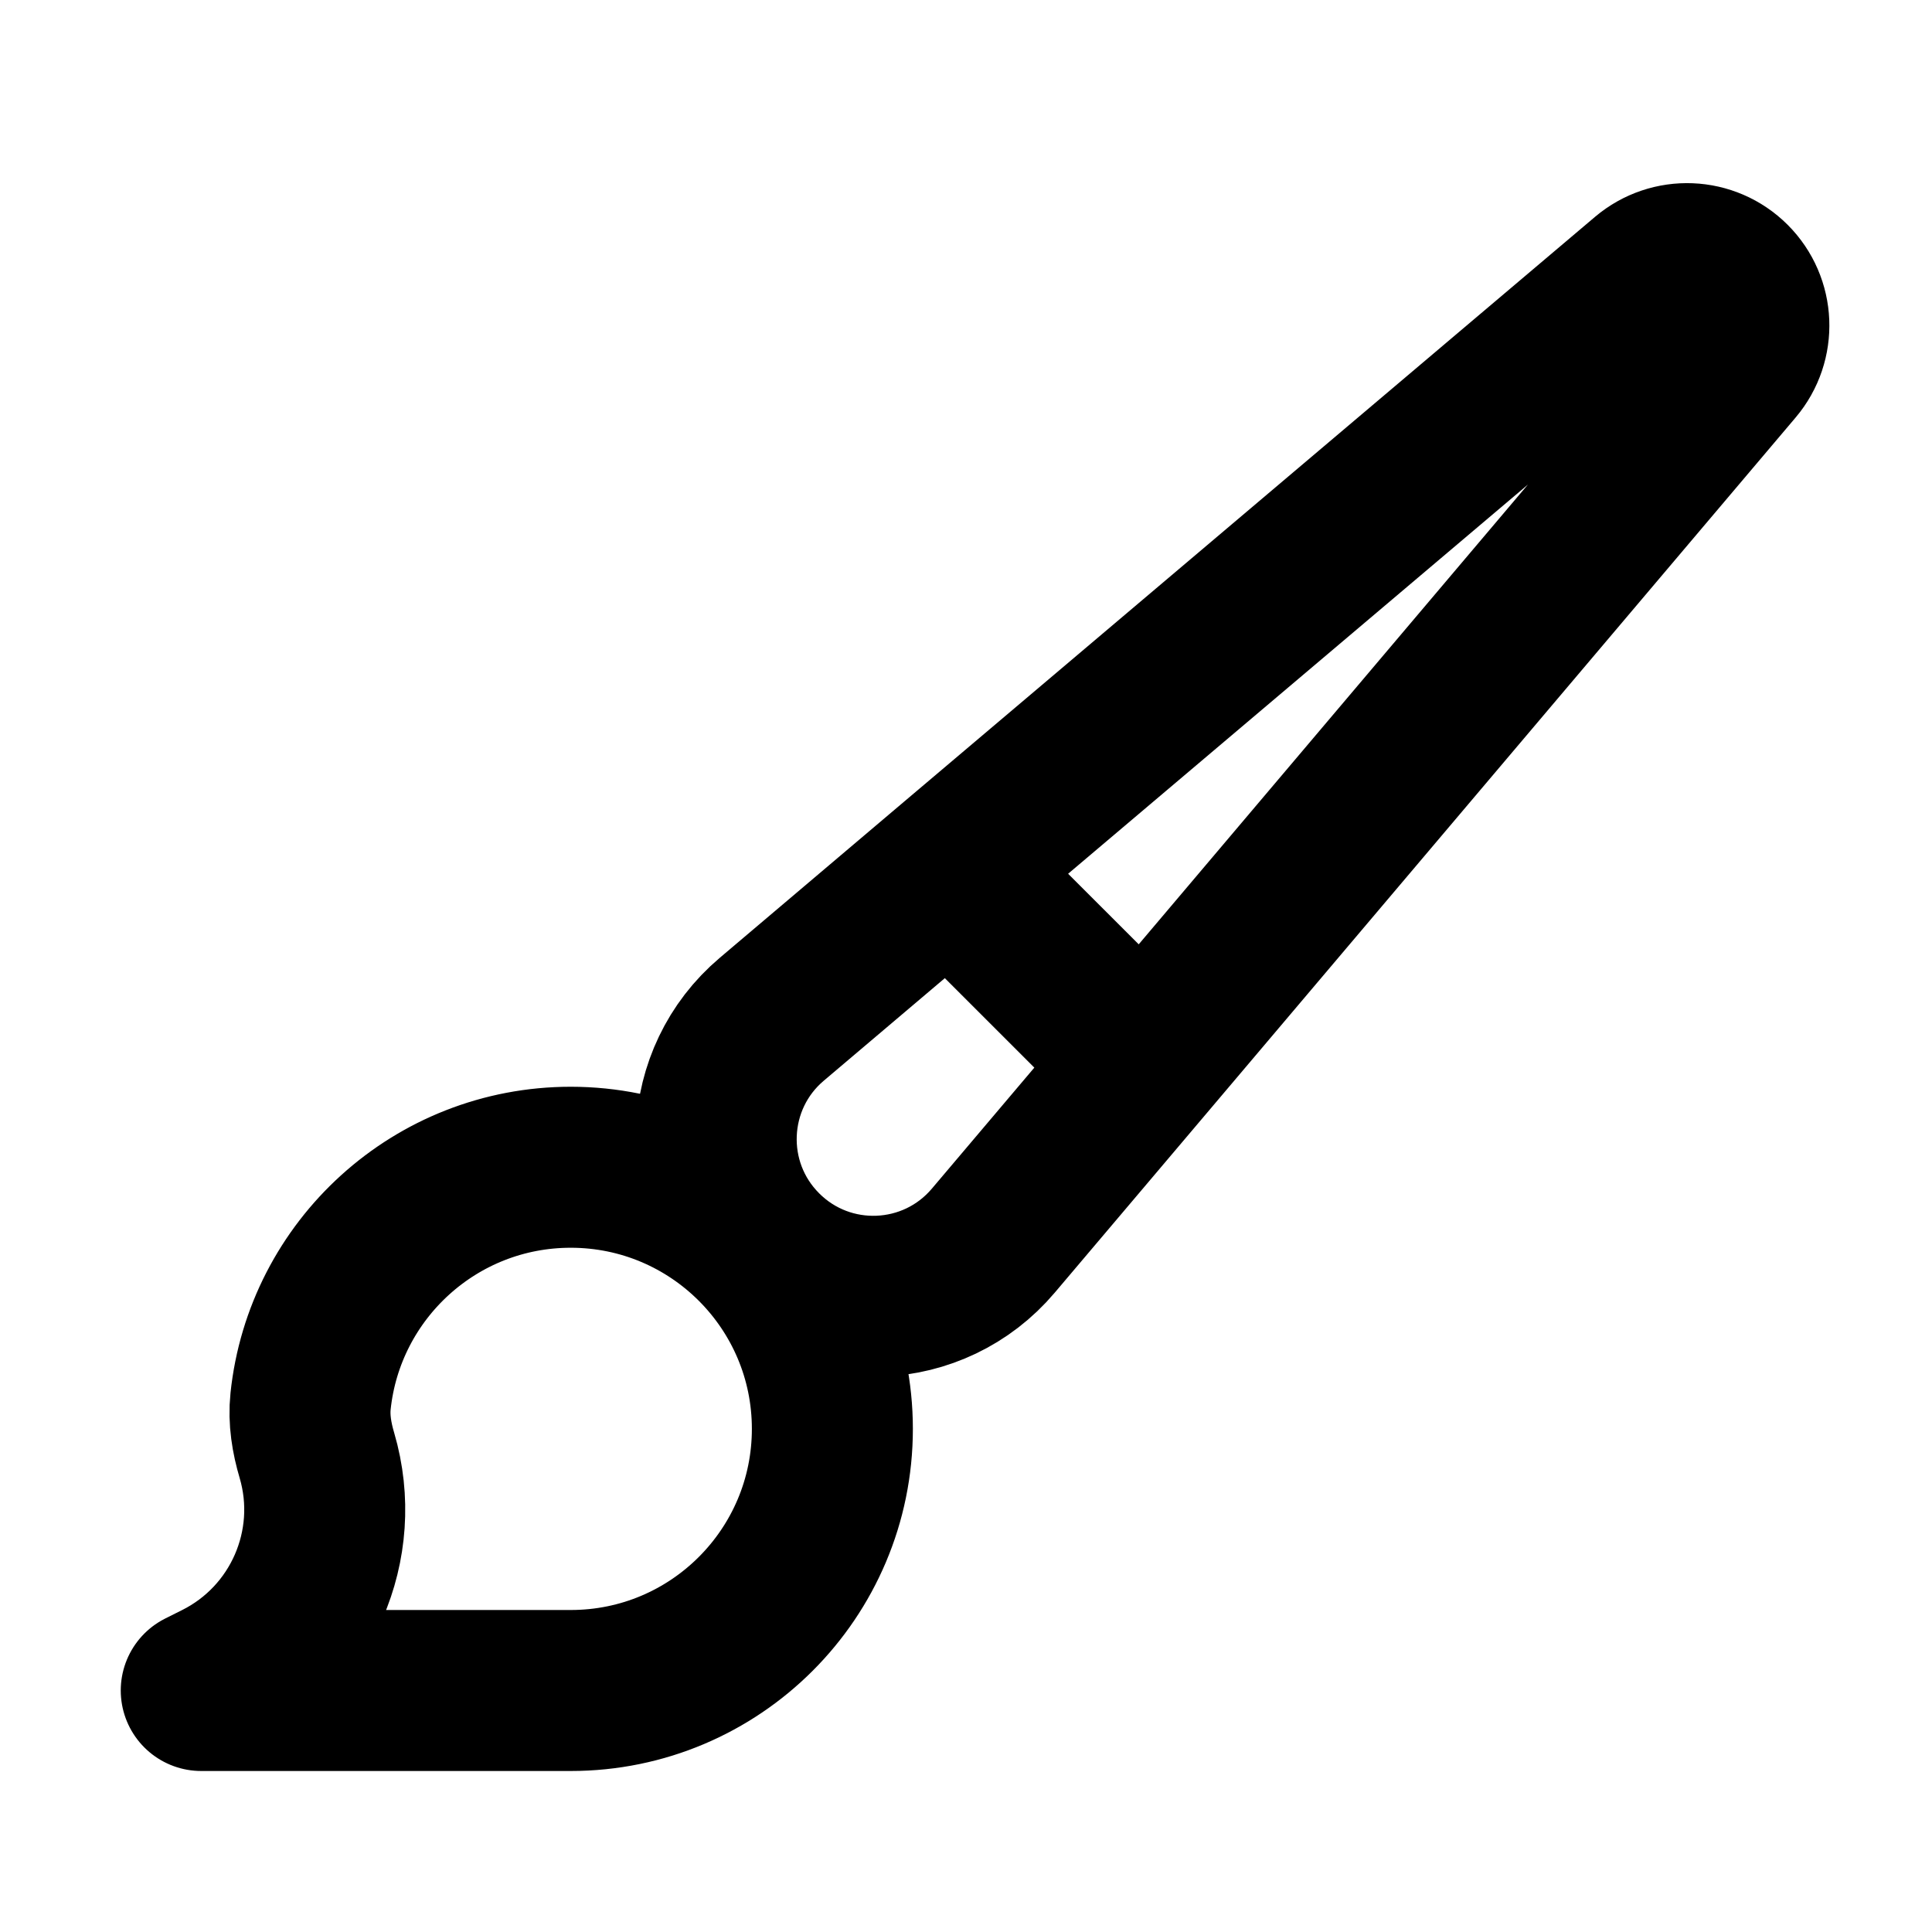
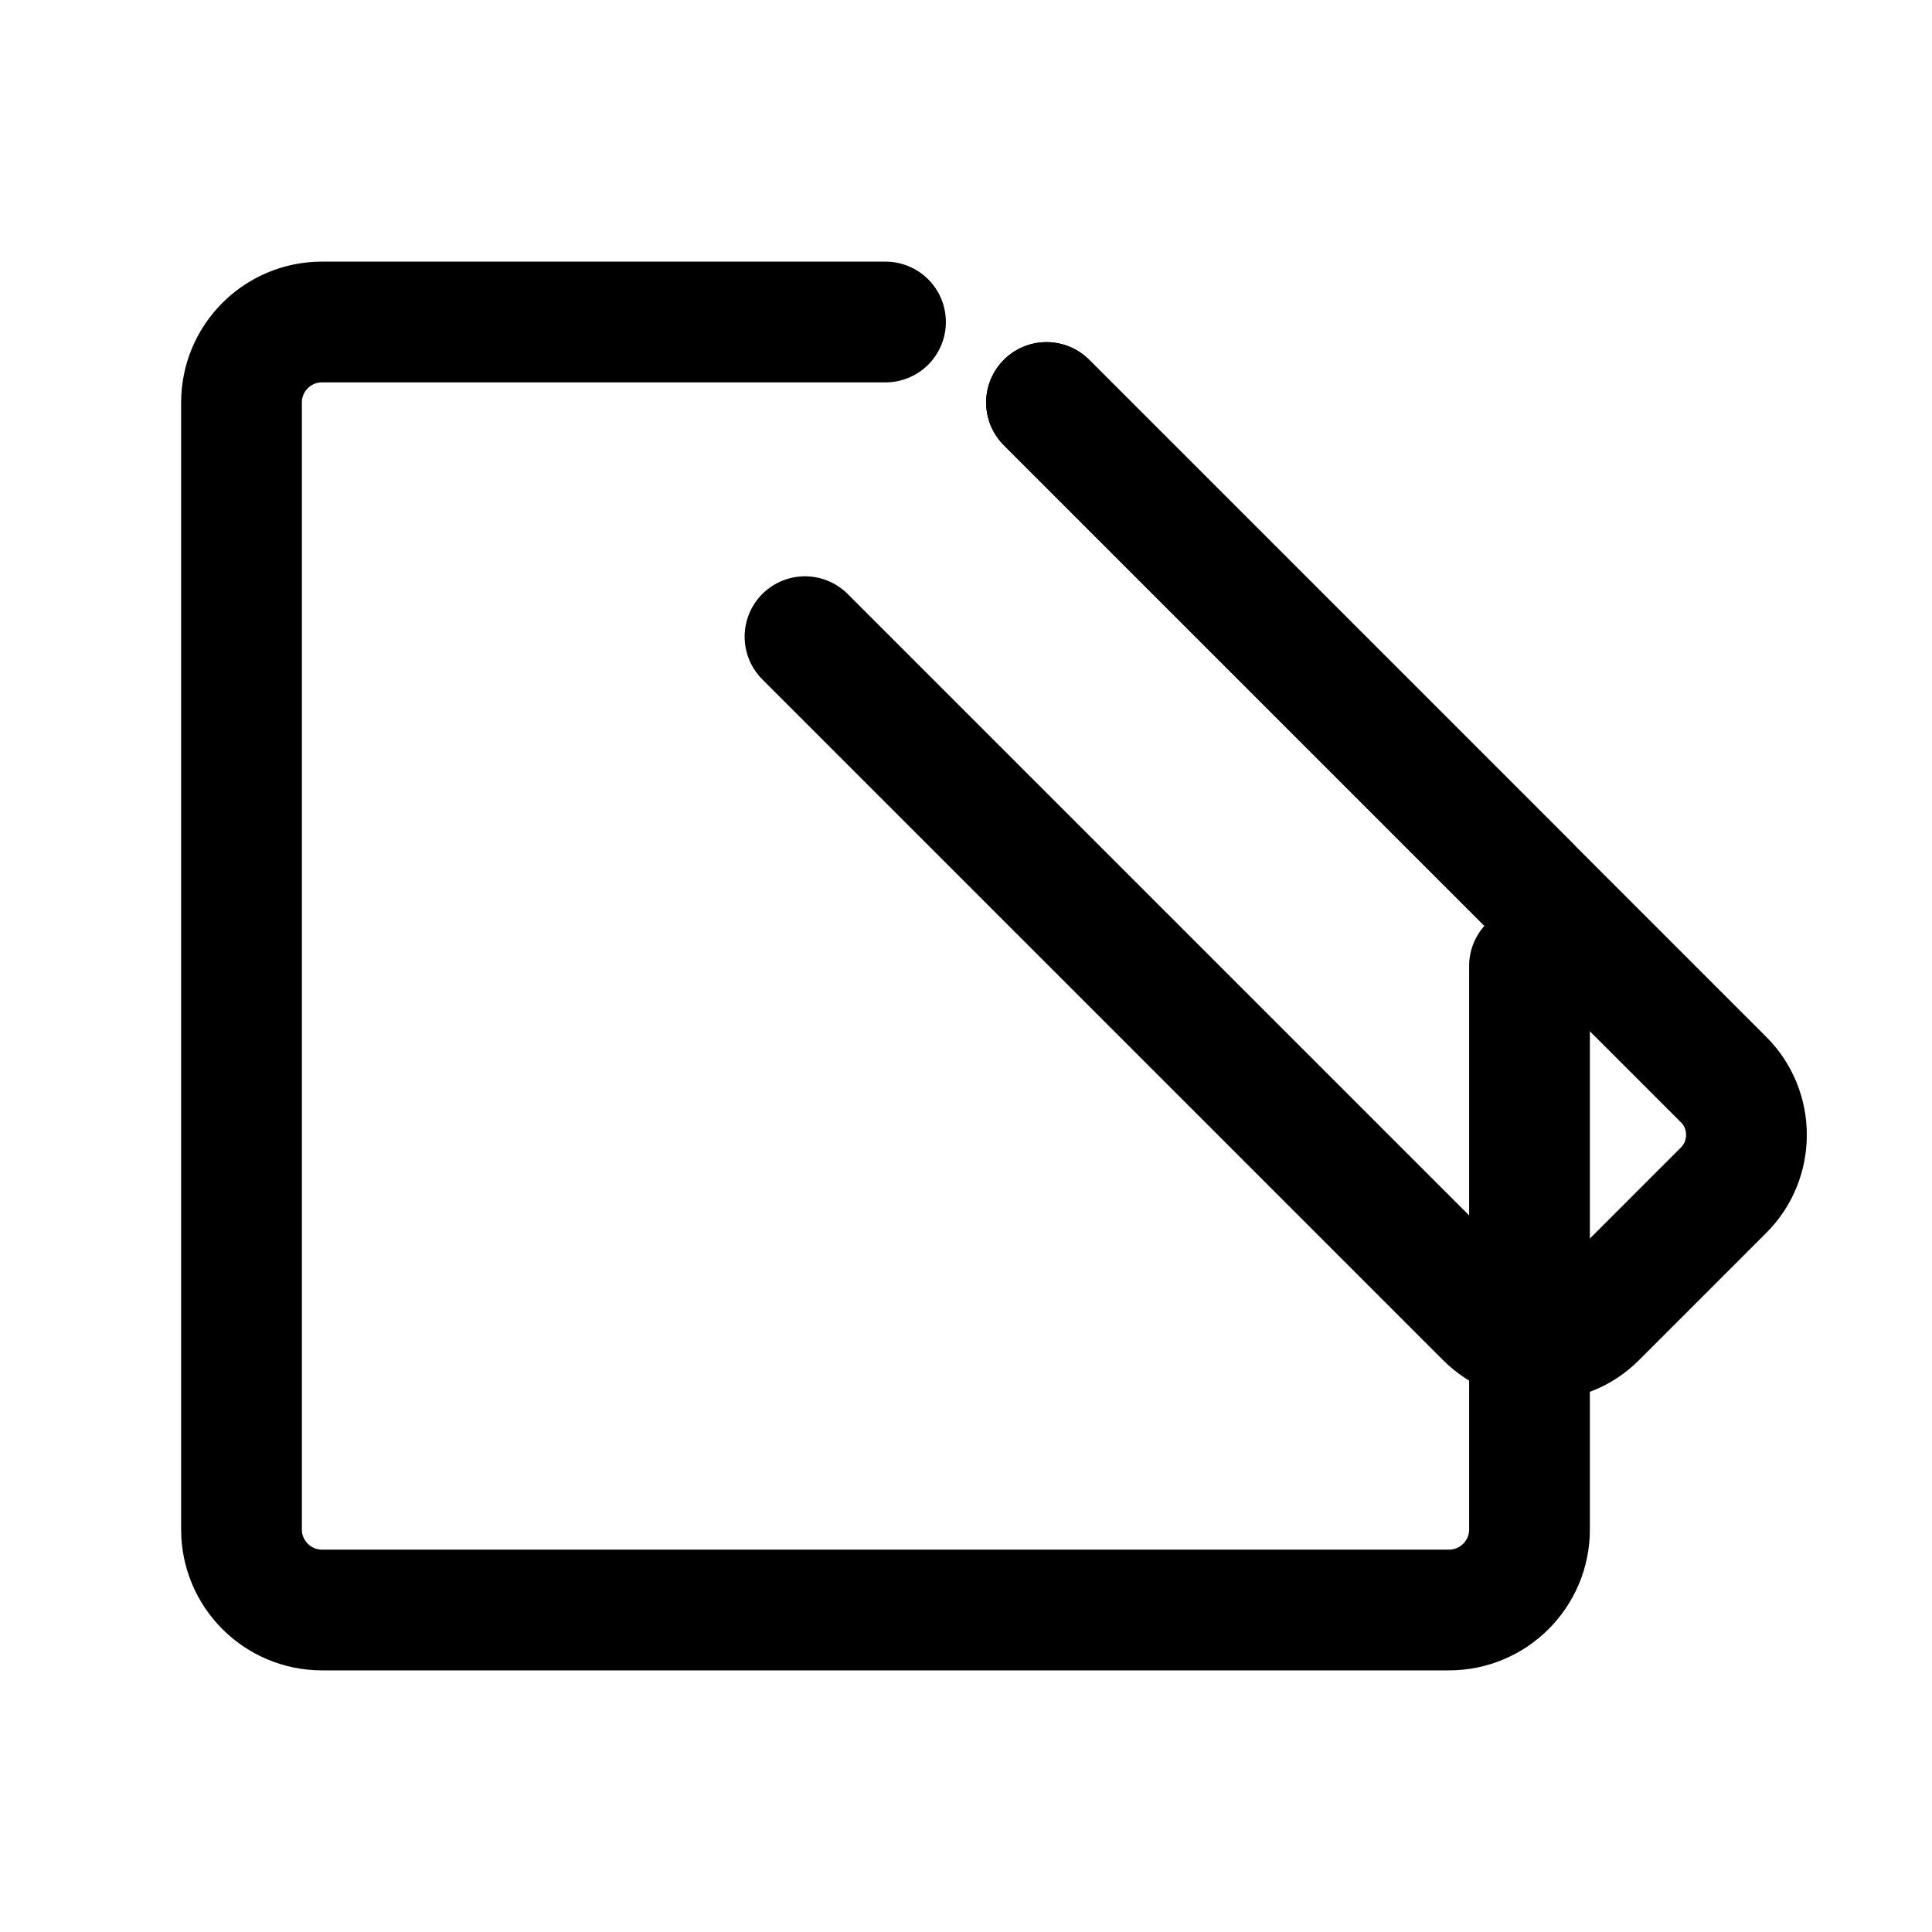
- <svg xmlns="http://www.w3.org/2000/svg" width="800px" height="800px" viewBox="0 0 24 24" fill="none">
-   <path d="M11.793 10.793L20.46 3.457C20.765 3.199 21.217 3.217 21.5 3.5C21.783 3.783 21.801 4.235 21.543 4.54L14.207 13.206M11.793 10.793L9.588 12.661C8.716 13.398 8.661 14.724 9.469 15.531C10.276 16.339 11.601 16.284 12.339 15.412L14.207 13.206M11.793 10.793L14.207 13.206M10.34 17.75C10.34 19.545 8.885 21 7.09 21H2.5L2.71 20.895C3.746 20.377 4.263 19.191 3.937 18.08C3.872 17.861 3.834 17.633 3.858 17.407C4.029 15.773 5.411 14.5 7.09 14.5C8.885 14.5 10.34 15.955 10.34 17.75Z" stroke="#000000" stroke-width="2" stroke-linecap="round" stroke-linejoin="round" />
+ <svg xmlns="http://www.w3.org/2000/svg" width="24" height="24" viewBox="0 0 24 24" fill="none">
+   <path d="M11 4H4C3.448 4 3 4.448 3 5V19C3 19.552 3.448 20 4 20H18C18.552 20 19 19.552 19 19V12" stroke="#000000" stroke-width="1.5" stroke-linecap="round" stroke-linejoin="round" />
+   <path d="M13 5L21.413 13.413C21.789 13.789 21.789 14.407 21.413 14.783L19.828 16.368C19.453 16.743 18.834 16.743 18.459 16.368L10 7.909" stroke="#000000" stroke-width="1.5" stroke-linecap="round" stroke-linejoin="round" />
+   <path d="M13 5L19 11" stroke="#000000" stroke-width="1.5" stroke-linecap="round" stroke-linejoin="round" />
</svg>
